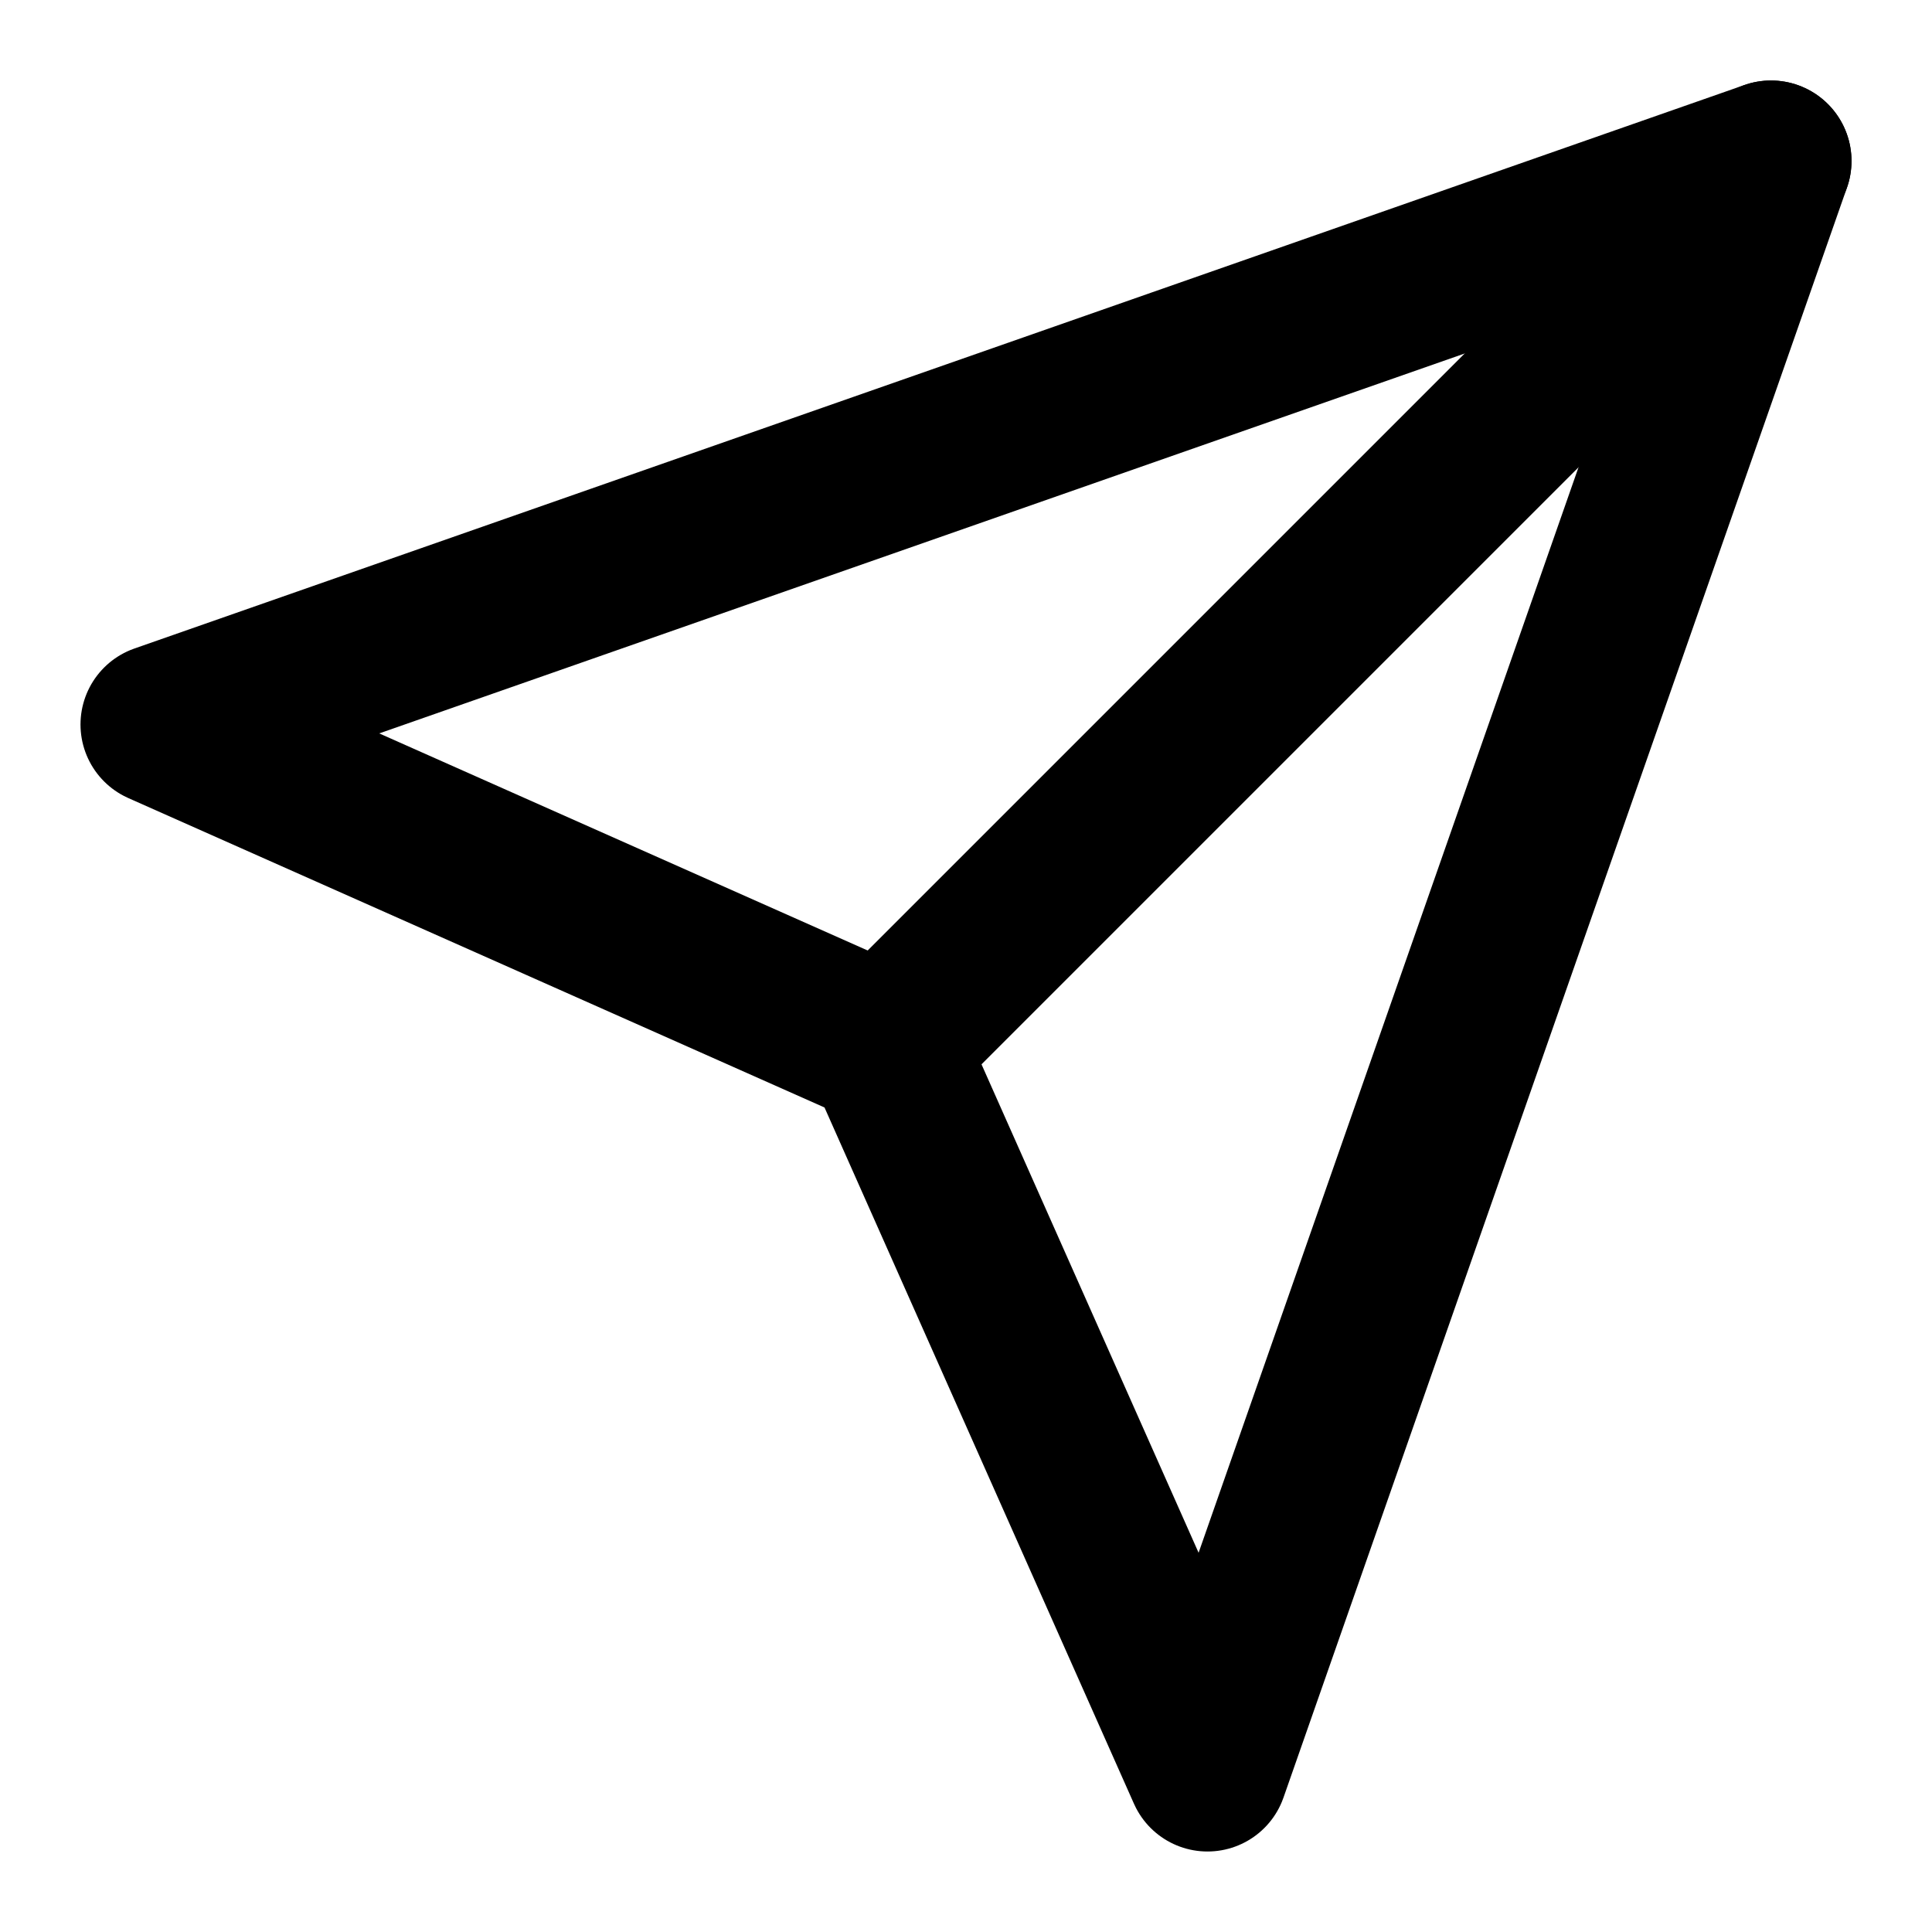
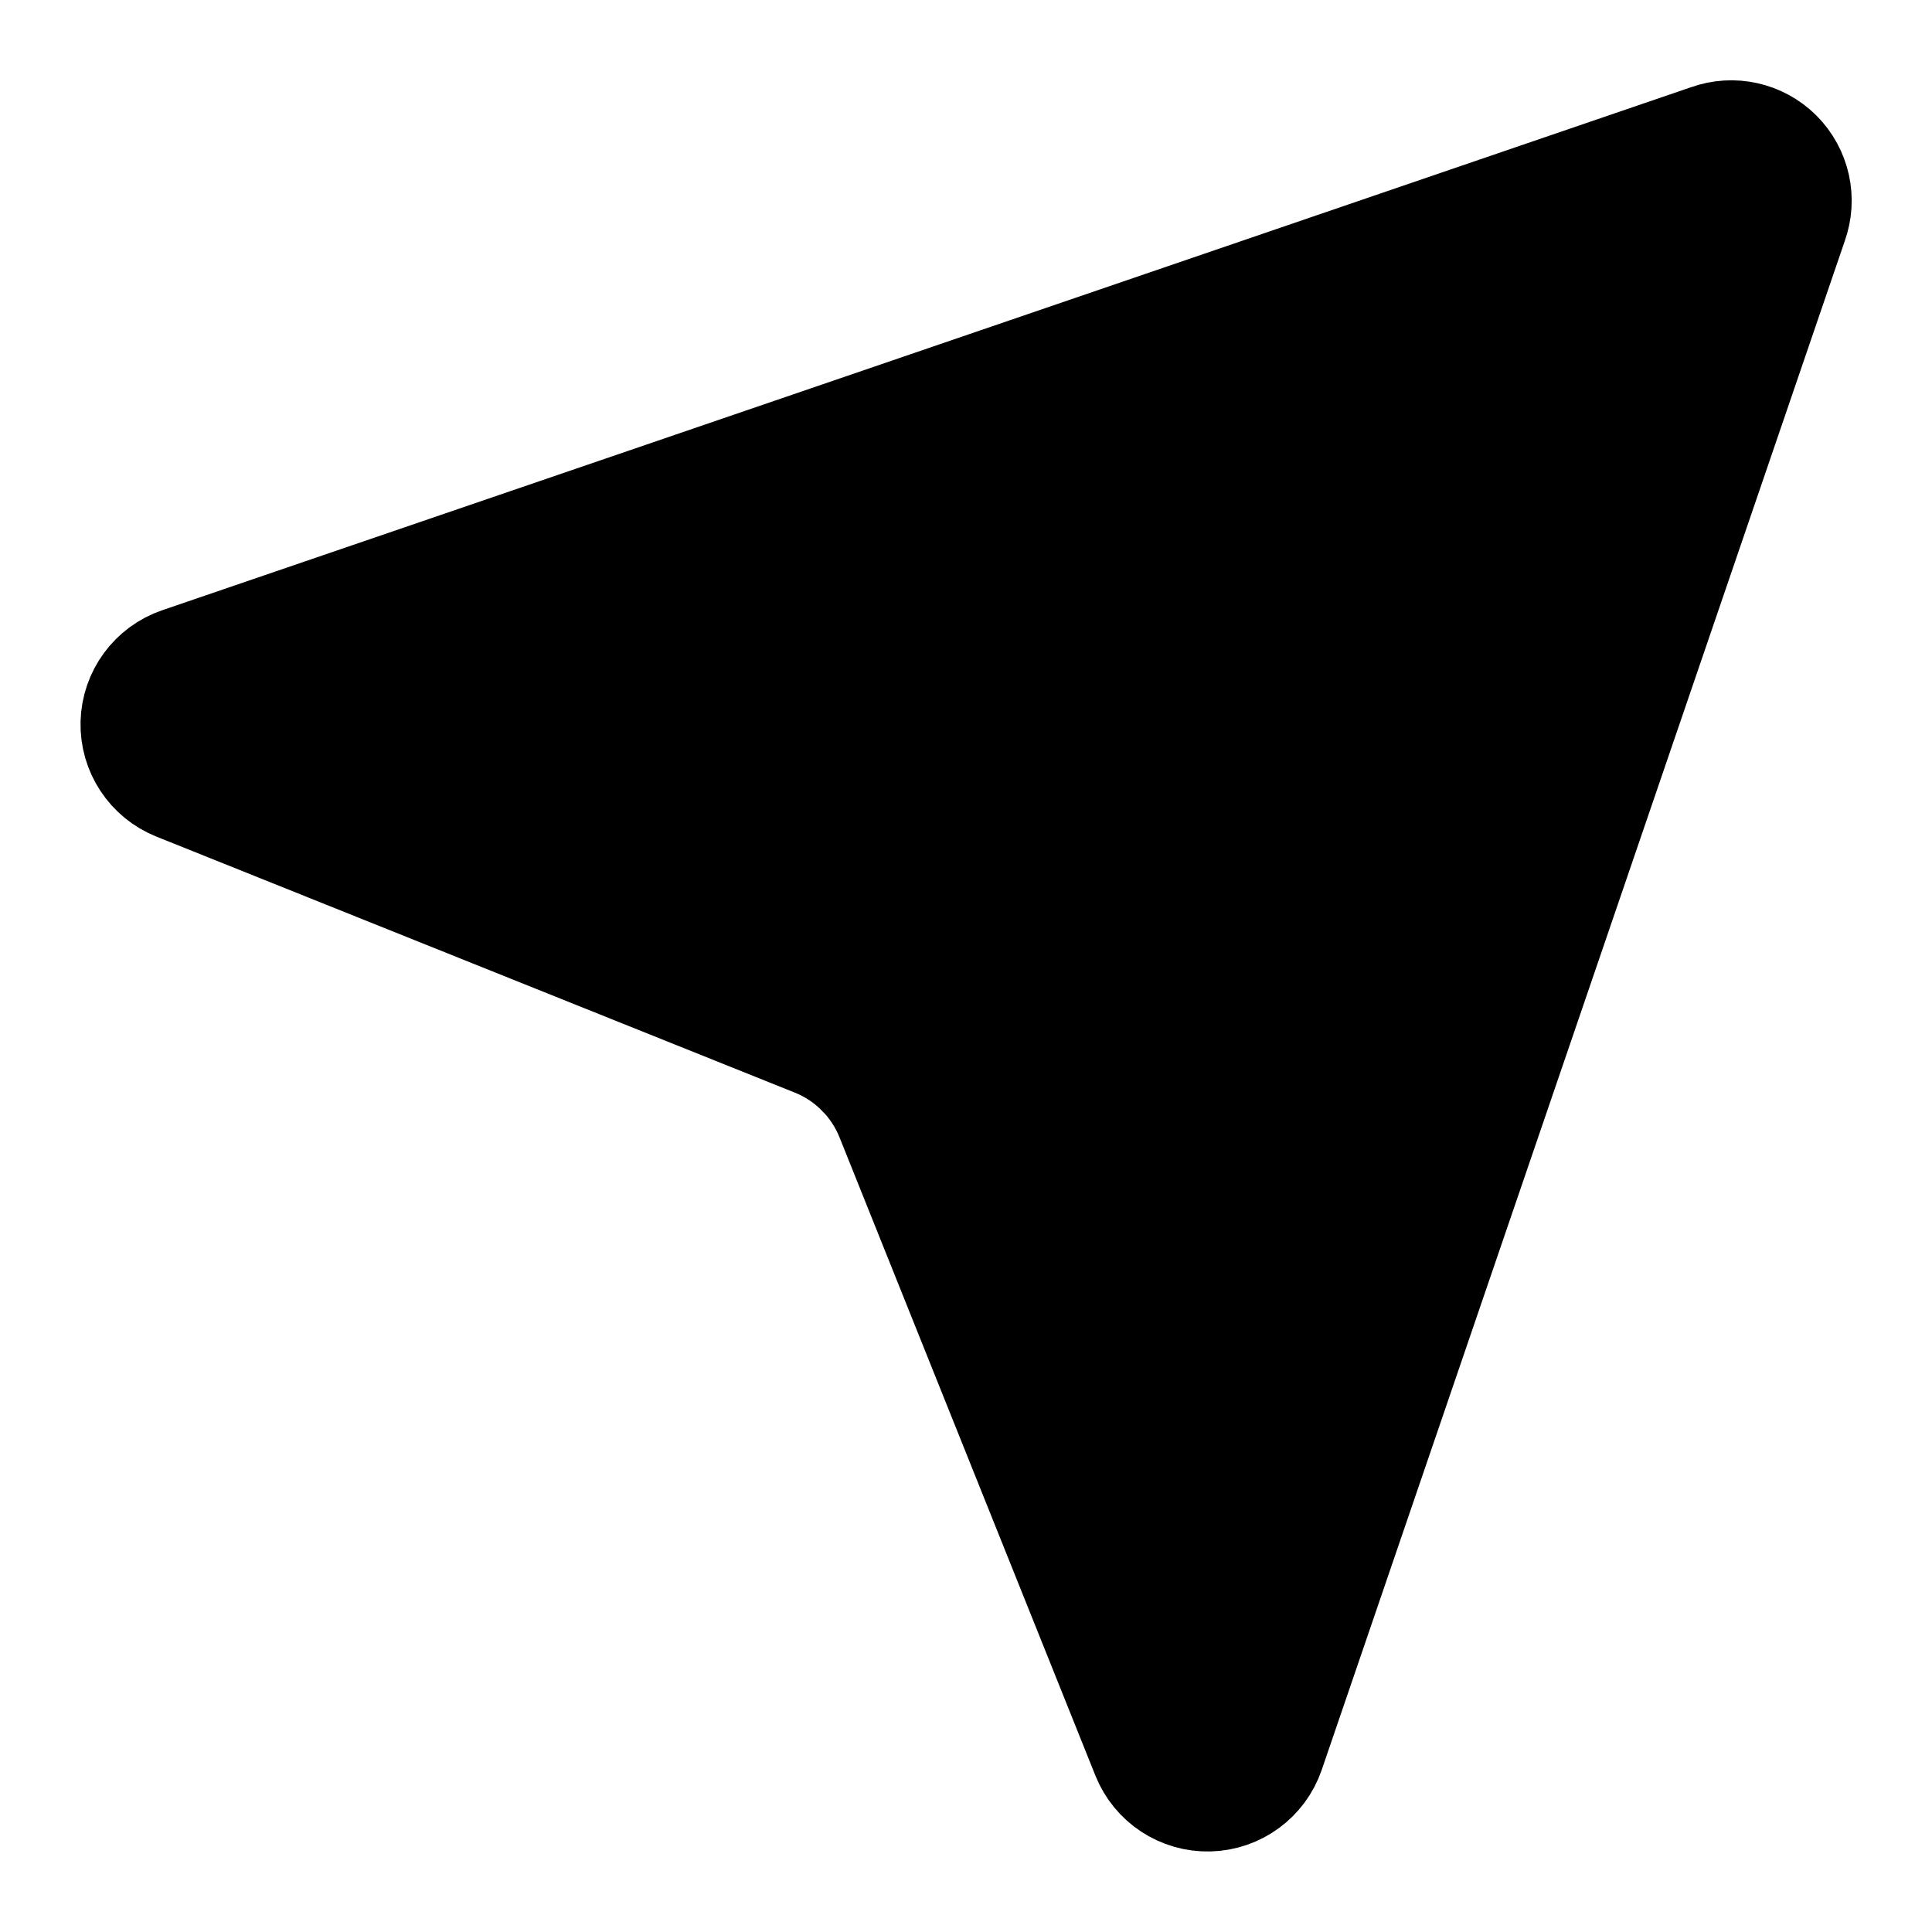
- <svg xmlns="http://www.w3.org/2000/svg" width="16" height="16" viewBox="0 0 24 24" fill="none" stroke="currentColor" stroke-width="2" stroke-linecap="round" stroke-linejoin="round">
-   <line x1="22" y1="2" x2="11" y2="13" />
-   <polygon points="22 2 15 22 11 13 2 9 22 2" />
+ <svg xmlns="http://www.w3.org/2000/svg" width="11" height="11" viewBox="0 0 24 24" fill="currentColor" stroke="currentColor" stroke-width="2" stroke-linecap="round" stroke-linejoin="round">
+   <path d="M14.536 21.686a.5.5 0 0 0 .937-.024l6.5-19a.496.496 0 0 0-.635-.635l-19 6.5a.5.5 0 0 0-.024.937l7.93 3.18a2 2 0 0 1 1.112 1.11z" />
+   <path d="m21.854 2.147-10.94 10.939" />
</svg>
